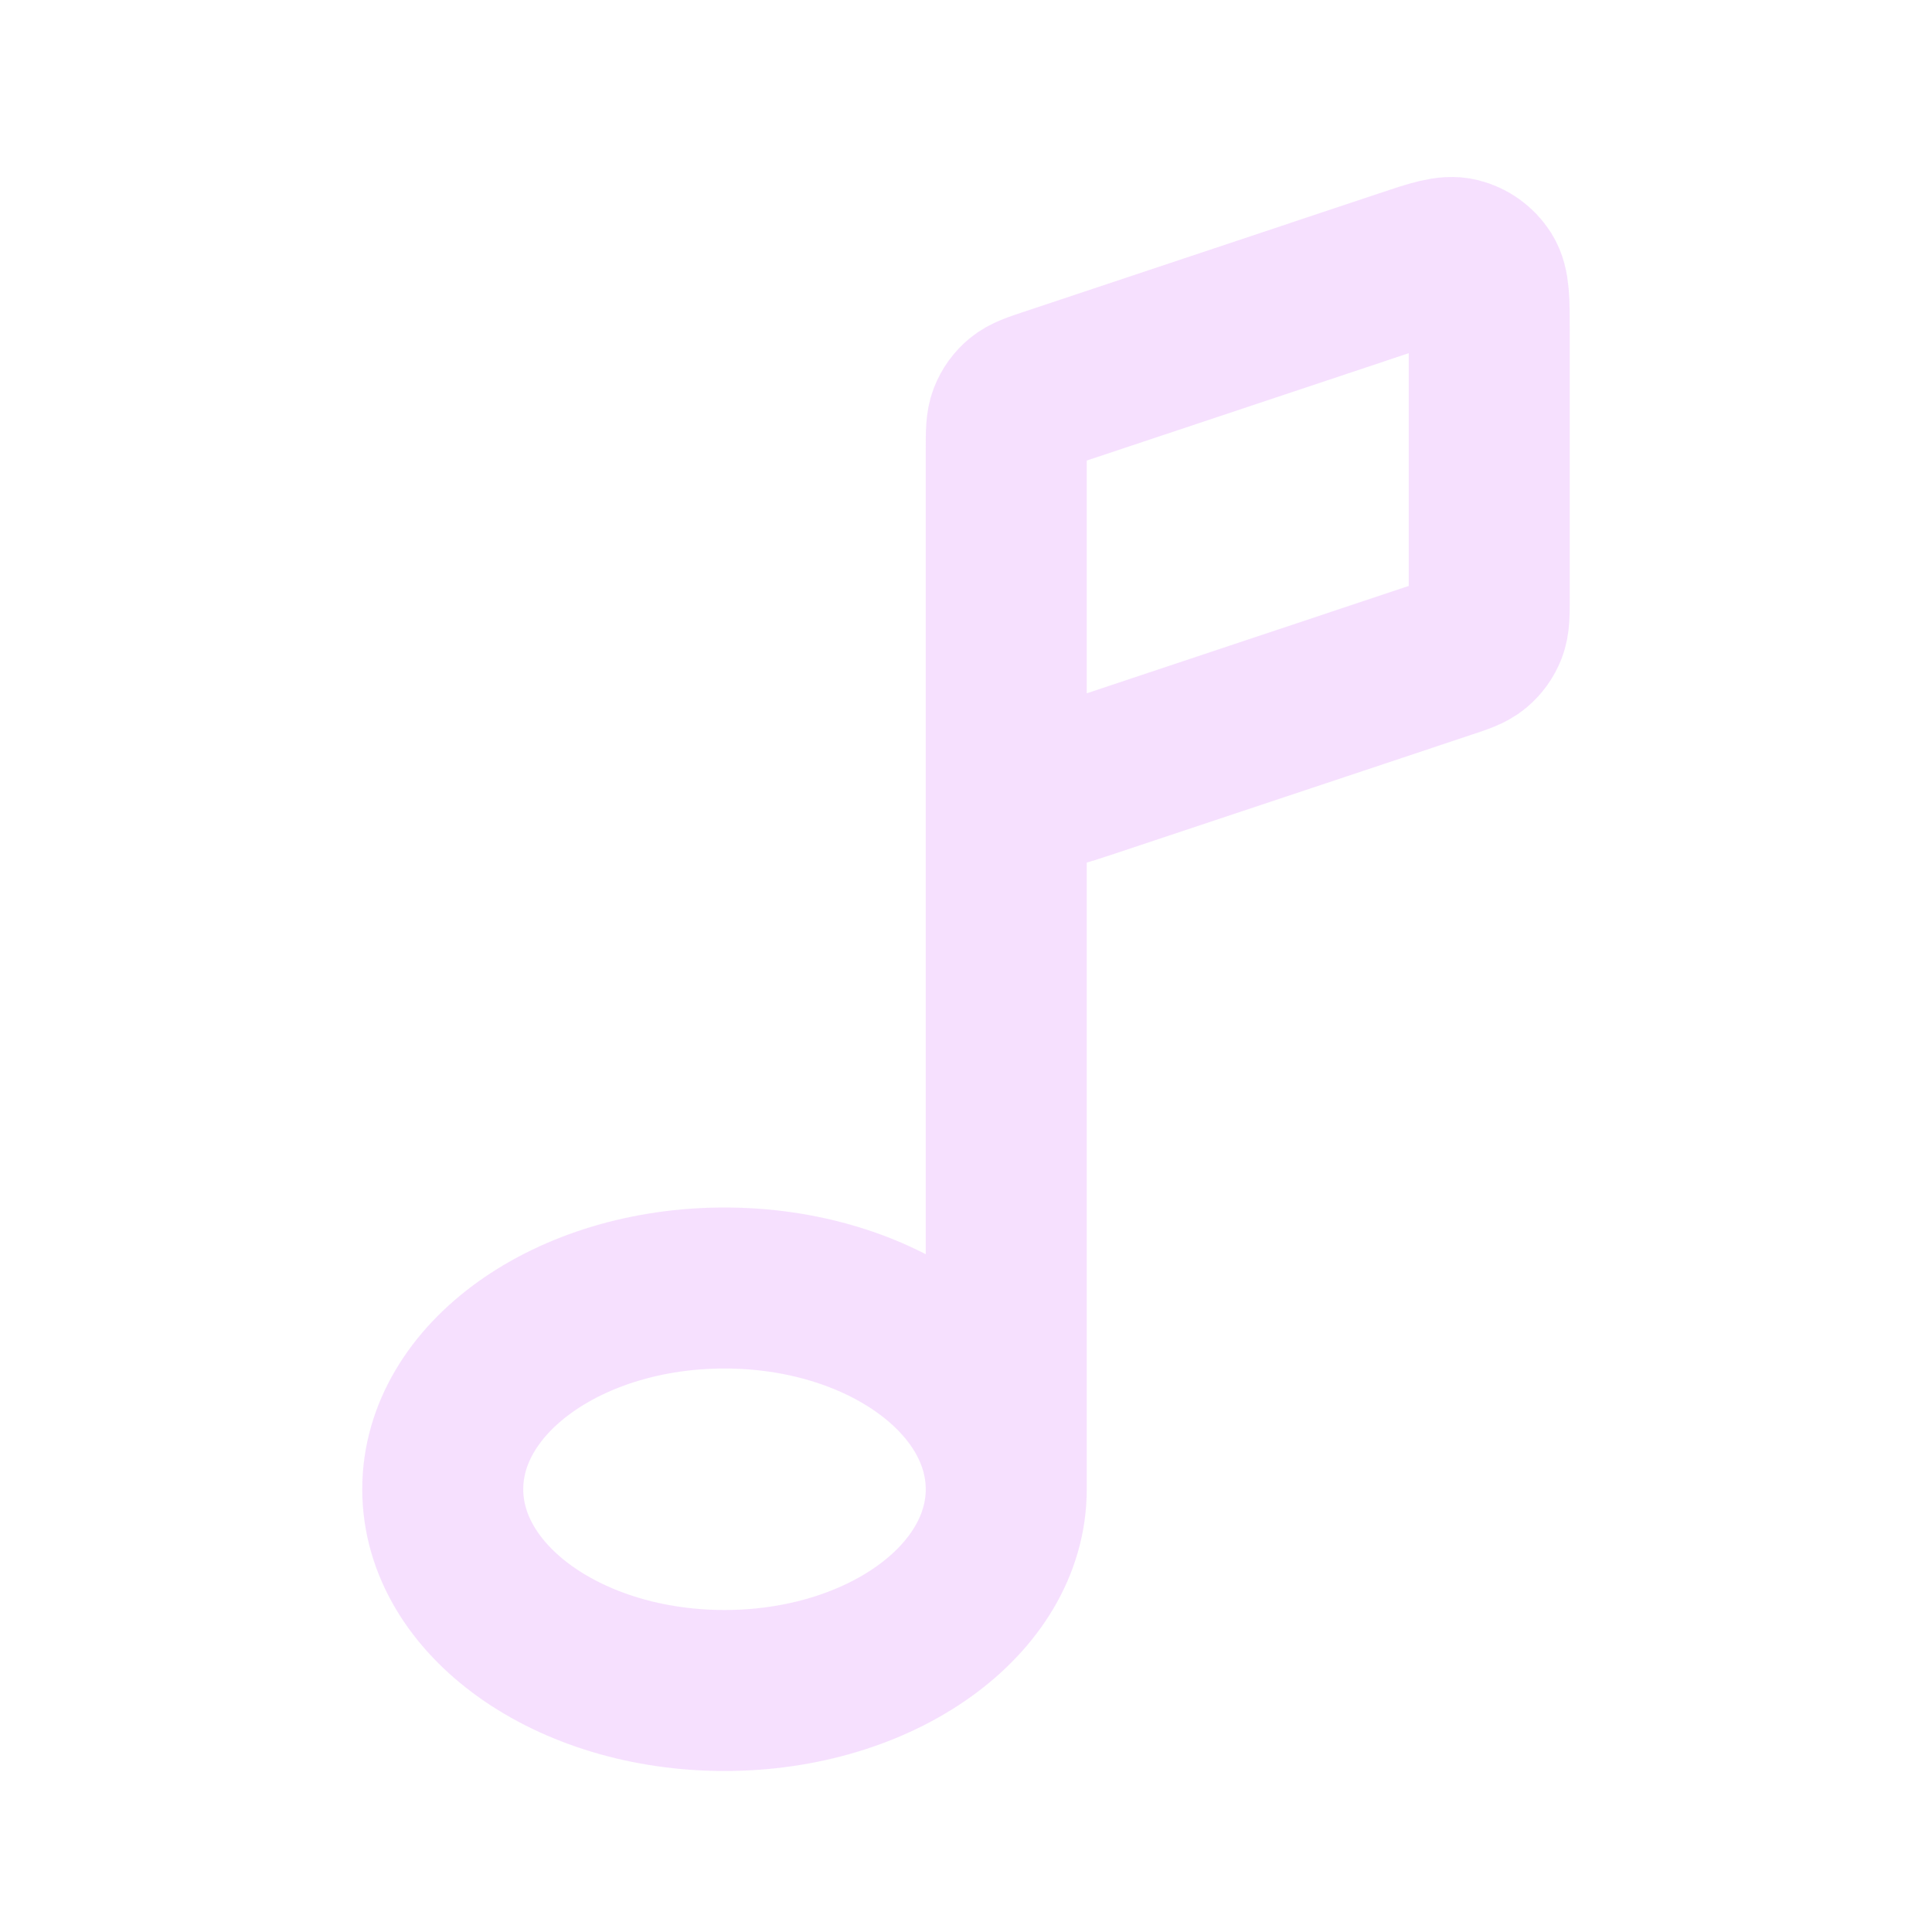
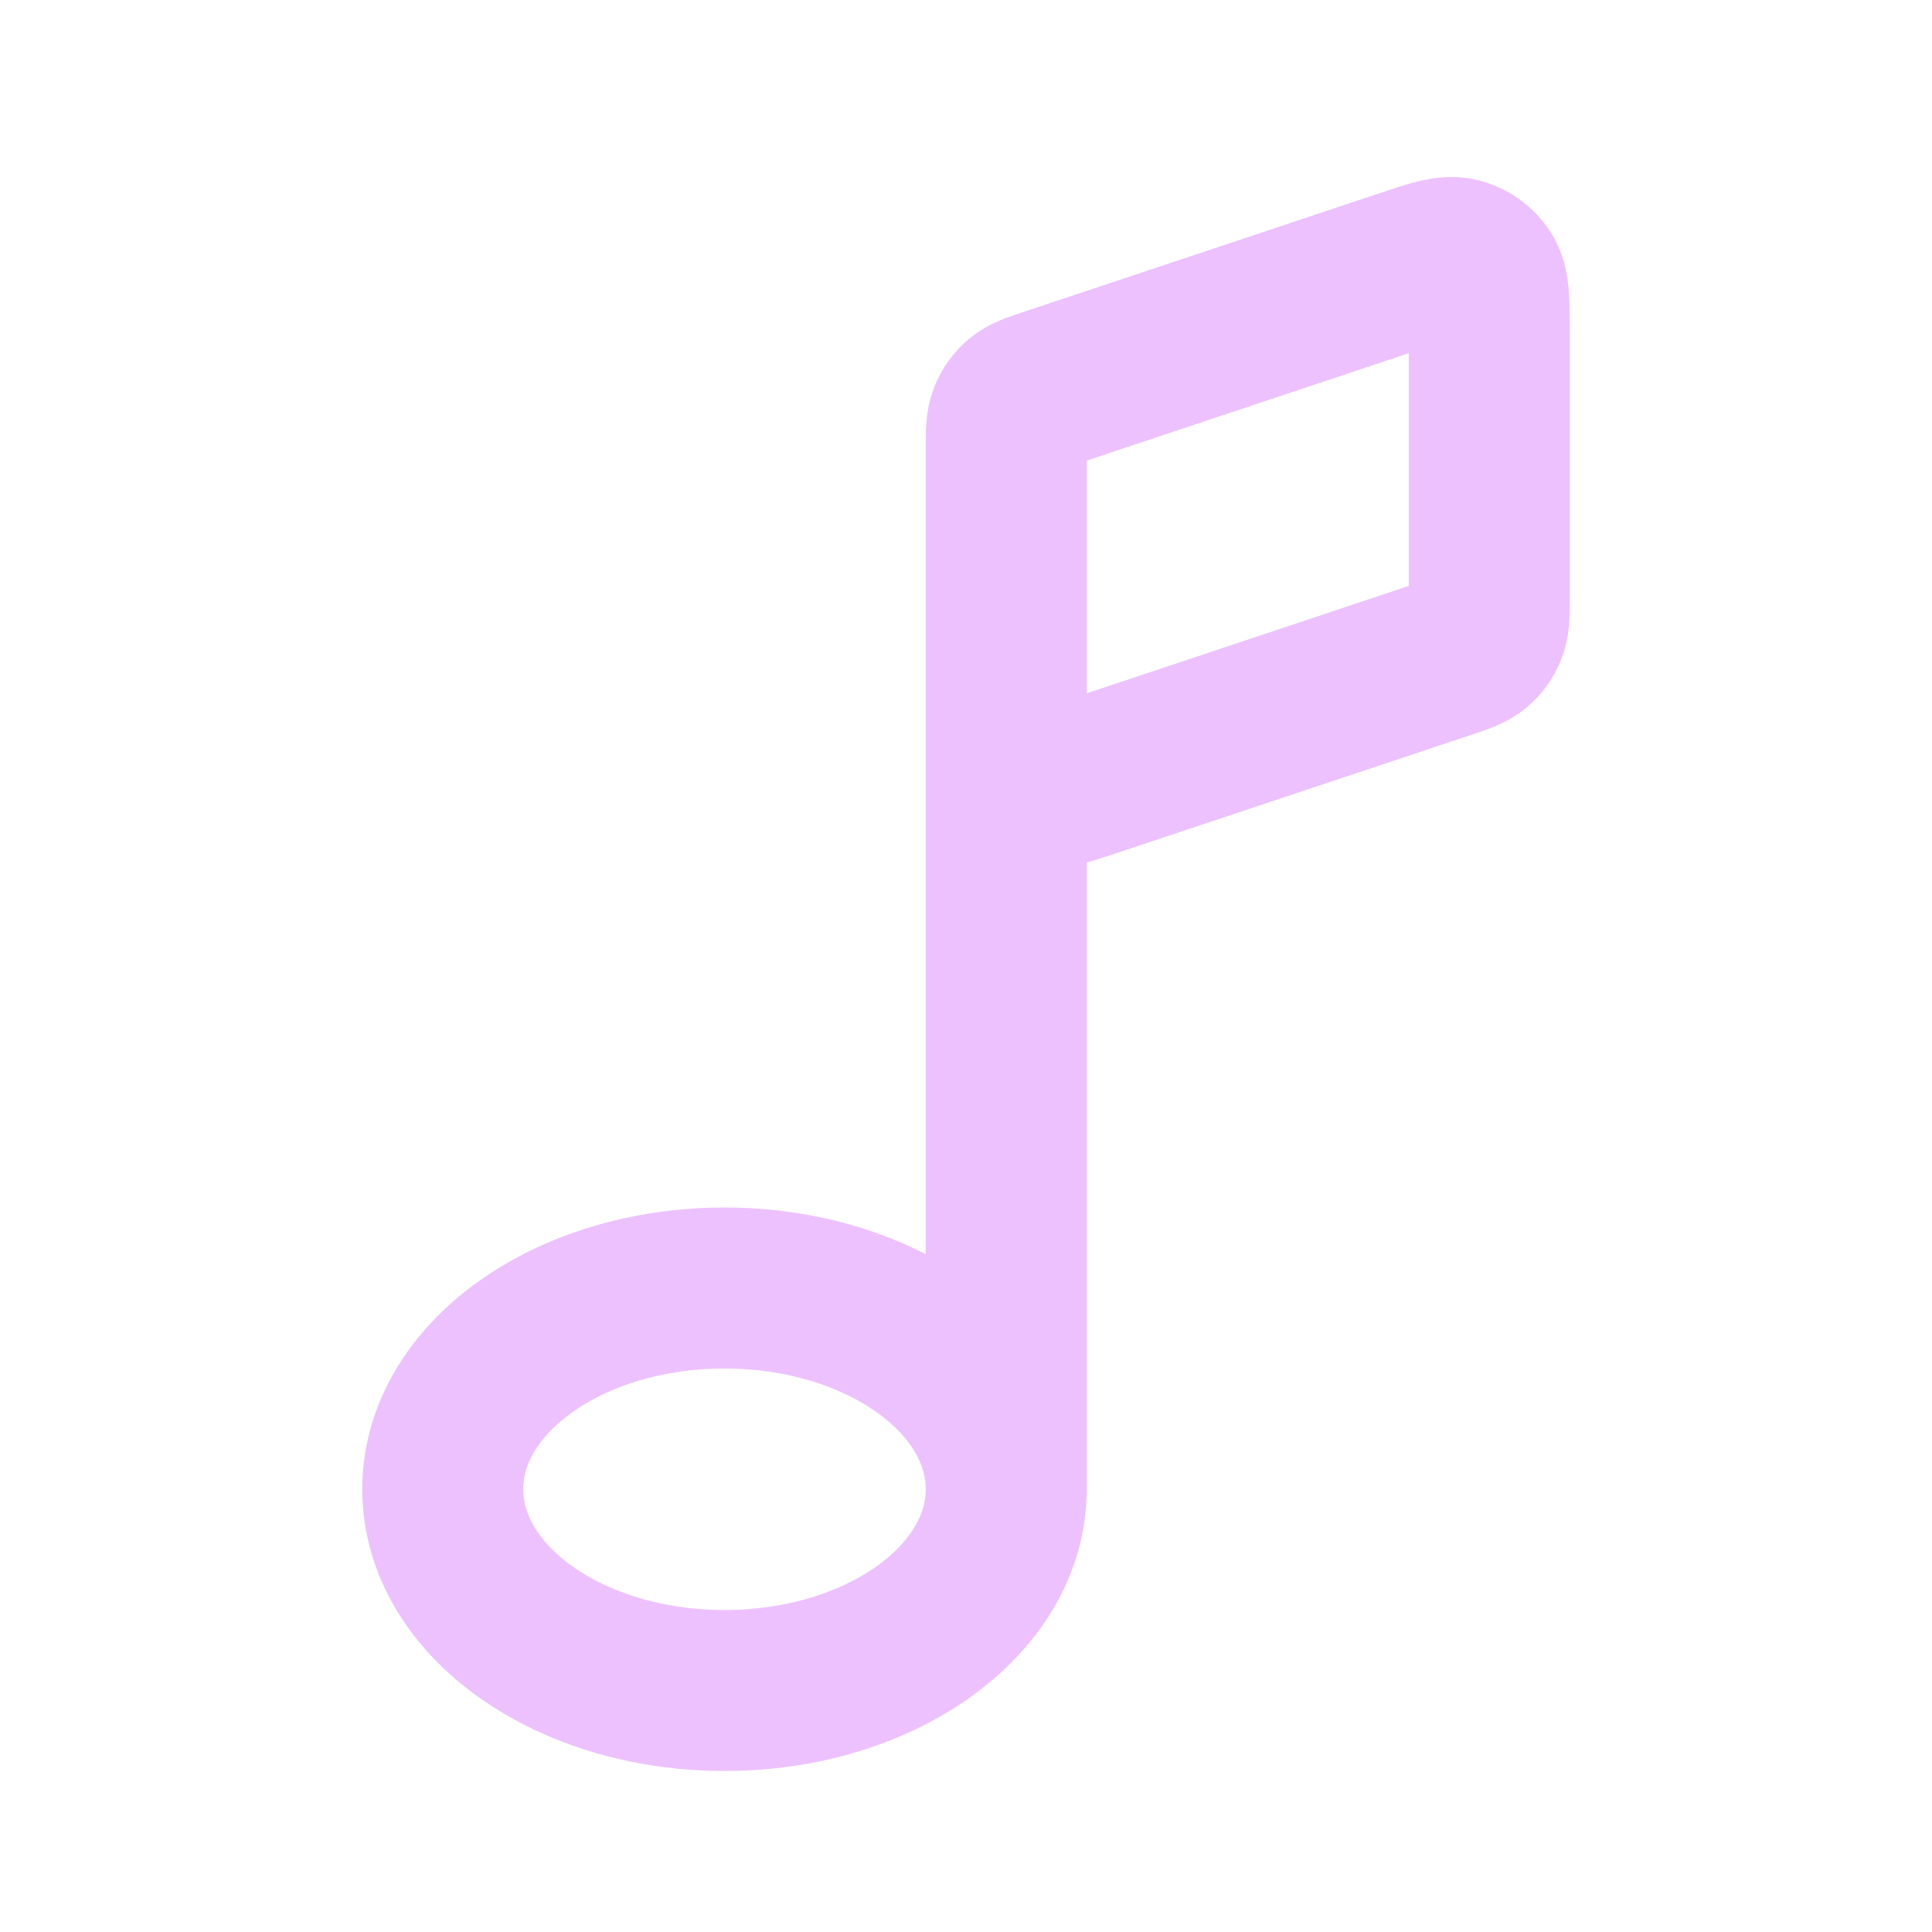
<svg xmlns="http://www.w3.org/2000/svg" width="800px" height="800px" viewBox="0 0 24 24" fill="none">
-   <path d="M12.5 8.89V18.5M12.5 8.89V5.577C12.5 5.369 12.5 5.266 12.535 5.177C12.565 5.099 12.615 5.03 12.679 4.977C12.752 4.916 12.85 4.883 13.047 4.818L17.447 3.351C17.802 3.232 17.98 3.173 18.122 3.209C18.246 3.24 18.353 3.317 18.422 3.425C18.5 3.548 18.5 3.735 18.5 4.11V7.423C18.5 7.631 18.5 7.734 18.465 7.823C18.435 7.9 18.385 7.969 18.321 8.023C18.248 8.084 18.15 8.117 17.953 8.182L13.553 9.649C13.197 9.767 13.02 9.827 12.878 9.791C12.754 9.76 12.647 9.683 12.578 9.575C12.5 9.452 12.5 9.265 12.5 8.89ZM12.5 18.5C12.5 19.881 10.933 21 9 21C7.067 21 5.5 19.881 5.5 18.5C5.5 17.119 7.067 16 9 16C10.933 16 12.5 17.119 12.5 18.5Z" stroke="#EDC1FE80" stroke-width="2" stroke-linecap="round" stroke-linejoin="round" />
+   <path d="M12.5 8.89V18.5M12.5 8.89V5.577C12.5 5.369 12.5 5.266 12.535 5.177C12.565 5.099 12.615 5.03 12.679 4.977C12.752 4.916 12.85 4.883 13.047 4.818L17.447 3.351C17.802 3.232 17.98 3.173 18.122 3.209C18.246 3.24 18.353 3.317 18.422 3.425C18.5 3.548 18.5 3.735 18.5 4.11V7.423C18.5 7.631 18.5 7.734 18.465 7.823C18.435 7.9 18.385 7.969 18.321 8.023C18.248 8.084 18.15 8.117 17.953 8.182L13.553 9.649C13.197 9.767 13.02 9.827 12.878 9.791C12.754 9.76 12.647 9.683 12.578 9.575C12.5 9.452 12.5 9.265 12.5 8.89ZM12.5 18.5C12.5 19.881 10.933 21 9 21C7.067 21 5.5 19.881 5.5 18.5C5.5 17.119 7.067 16 9 16C10.933 16 12.5 17.119 12.5 18.5Z" stroke="#EDC1FE" stroke-width="2" stroke-linecap="round" stroke-linejoin="round" />
</svg>
